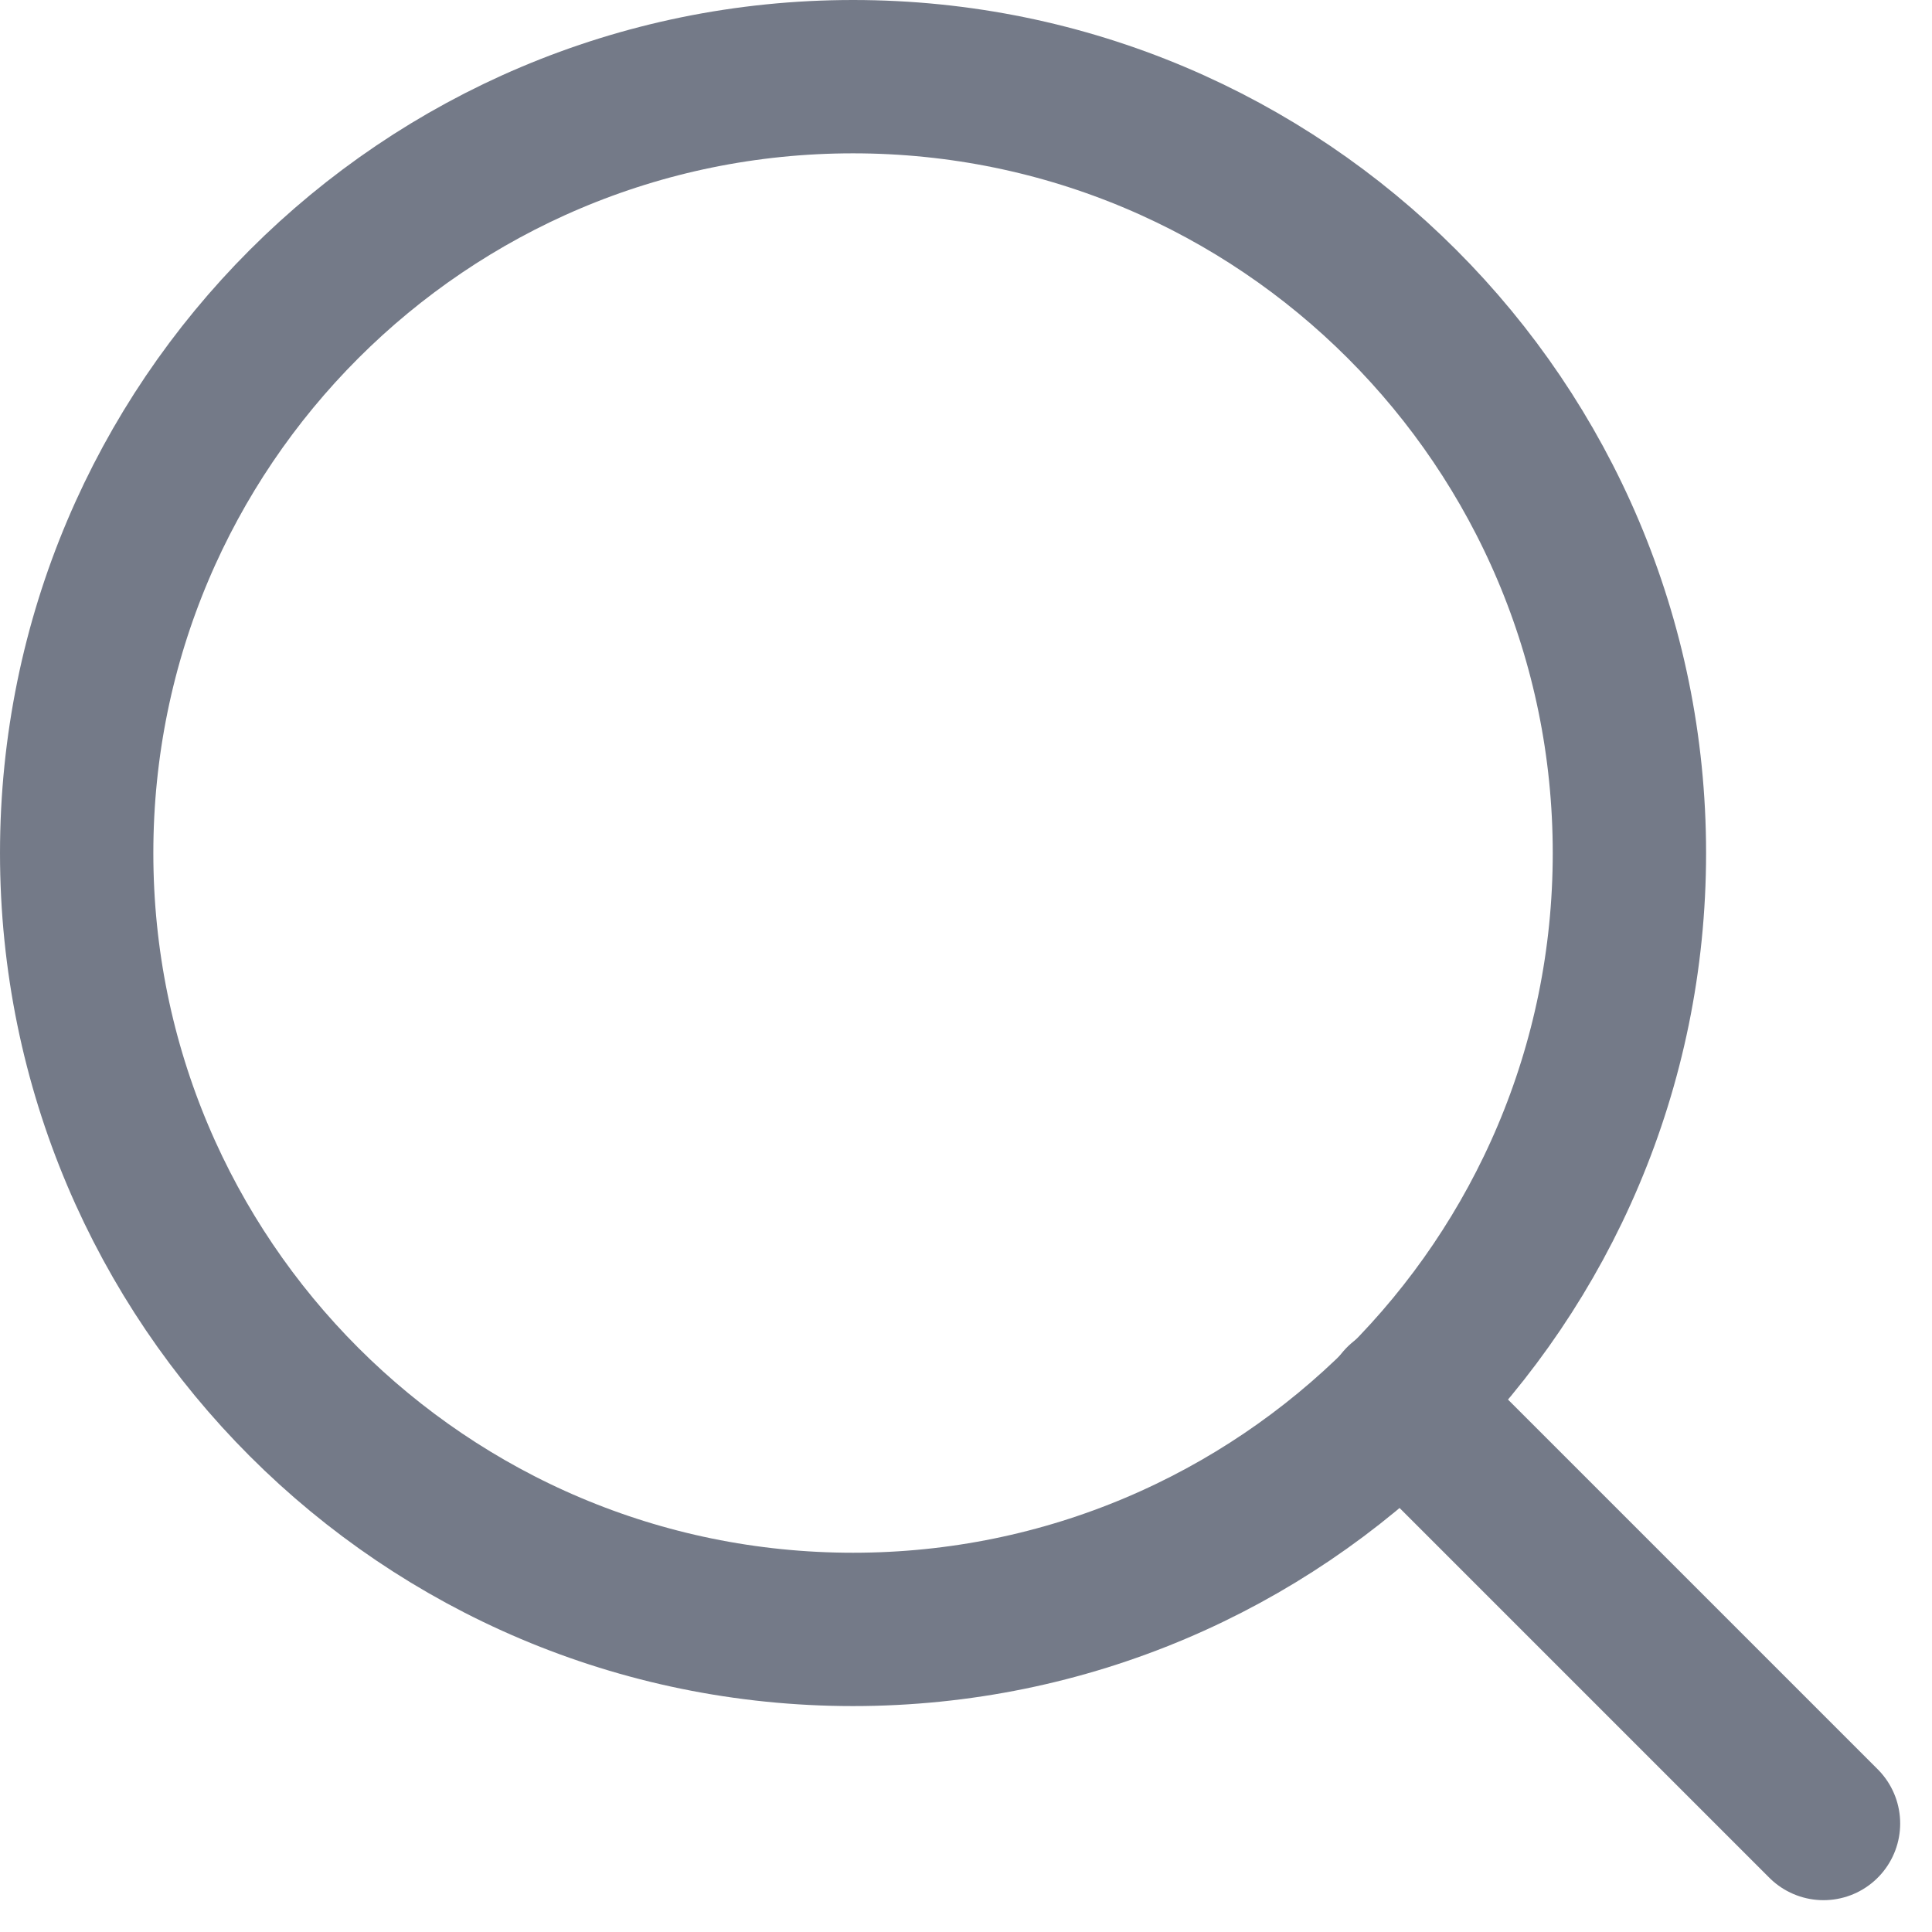
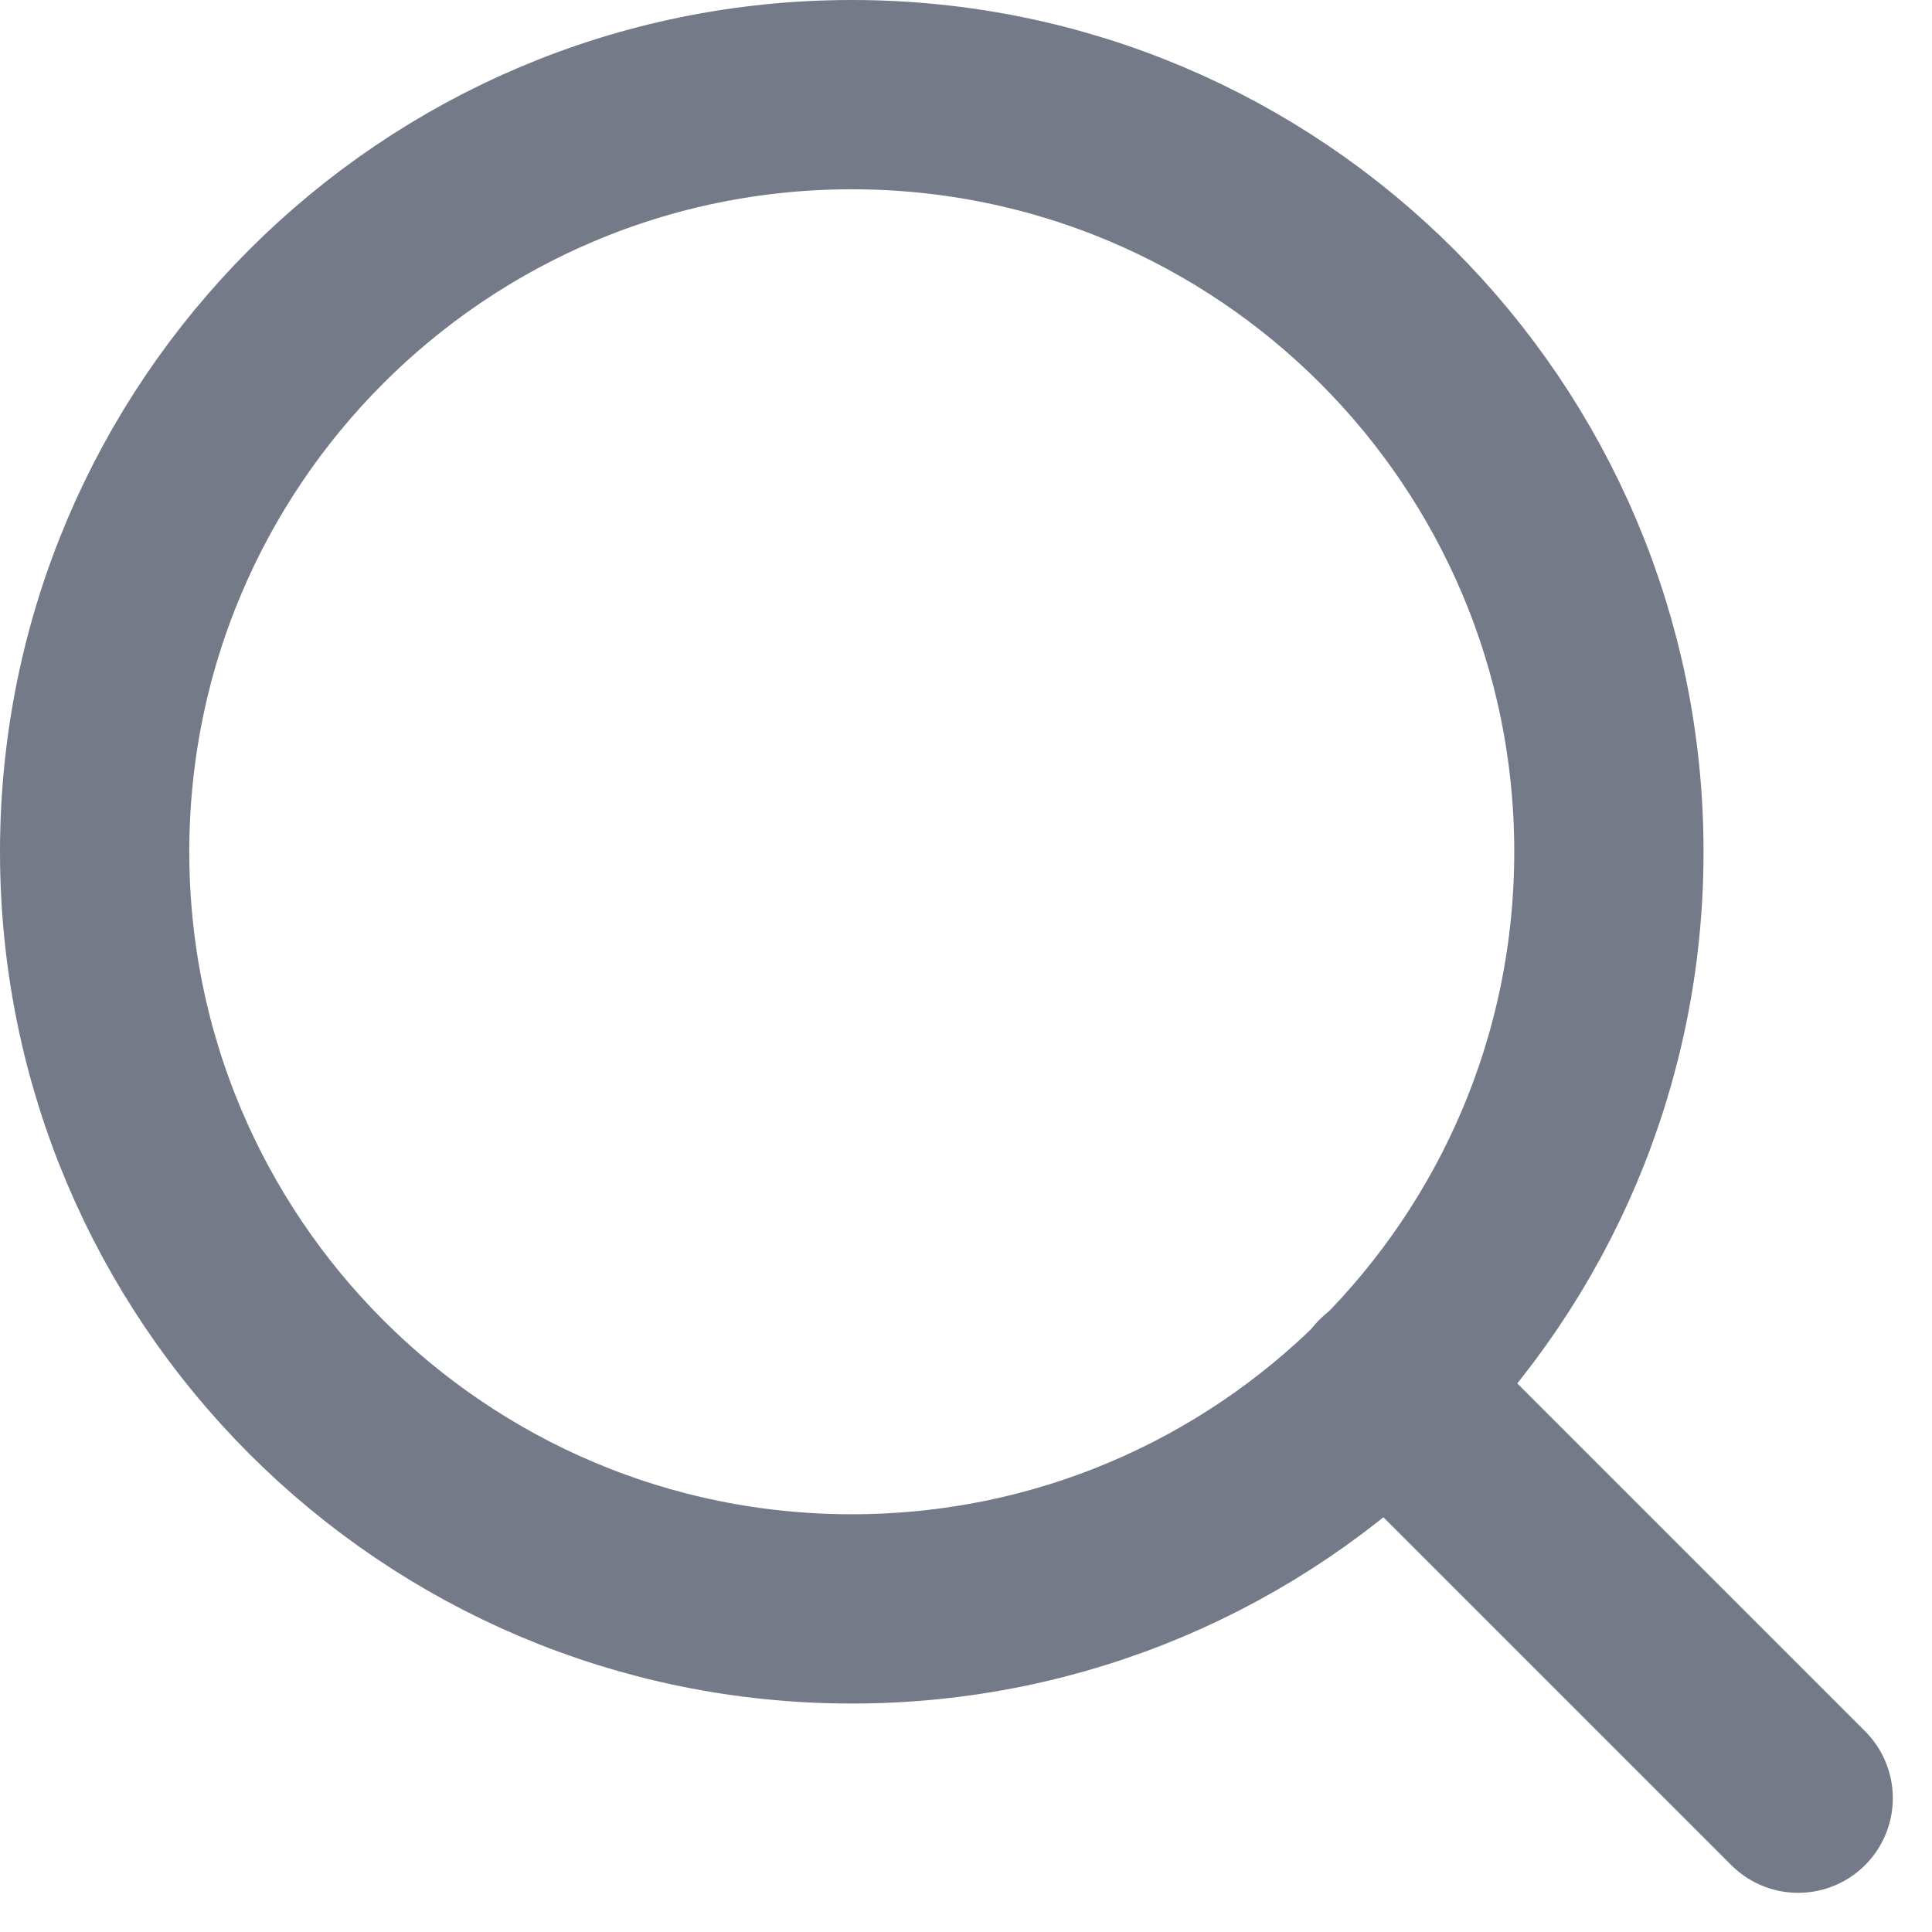
- <svg xmlns="http://www.w3.org/2000/svg" width="19.908" height="19.908" viewBox="0 0 19.908 19.908">
-   <g id="Group_702" data-name="Group 702" transform="translate(-1426.21 -60.21)">
-     <circle id="Ellipse_82" data-name="Ellipse 82" cx="8" cy="8" r="8" transform="translate(1427 61)" fill="none" stroke="#747a88" stroke-linecap="round" stroke-miterlimit="10" stroke-width="1.58" />
-     <line id="Line_83" data-name="Line 83" x1="4.35" y1="4.35" transform="translate(1440.65 74.65)" fill="none" stroke="#747a88" stroke-linecap="round" stroke-miterlimit="10" stroke-width="1.58" />
+ <svg xmlns="http://www.w3.org/2000/svg" width="20.414" height="20.414" viewBox="0 0 20.414 20.414">
+   <g id="search" transform="translate(1 1)">
+     <circle id="Ellipse_328" data-name="Ellipse 328" cx="8" cy="8" r="8" fill="none" stroke="#747a88" stroke-linecap="round" stroke-linejoin="round" stroke-width="2" />
+     <line id="Line_531" data-name="Line 531" x1="4.35" y1="4.35" transform="translate(13.65 13.65)" fill="none" stroke="#747a88" stroke-linecap="round" stroke-linejoin="round" stroke-width="2" />
  </g>
</svg>
